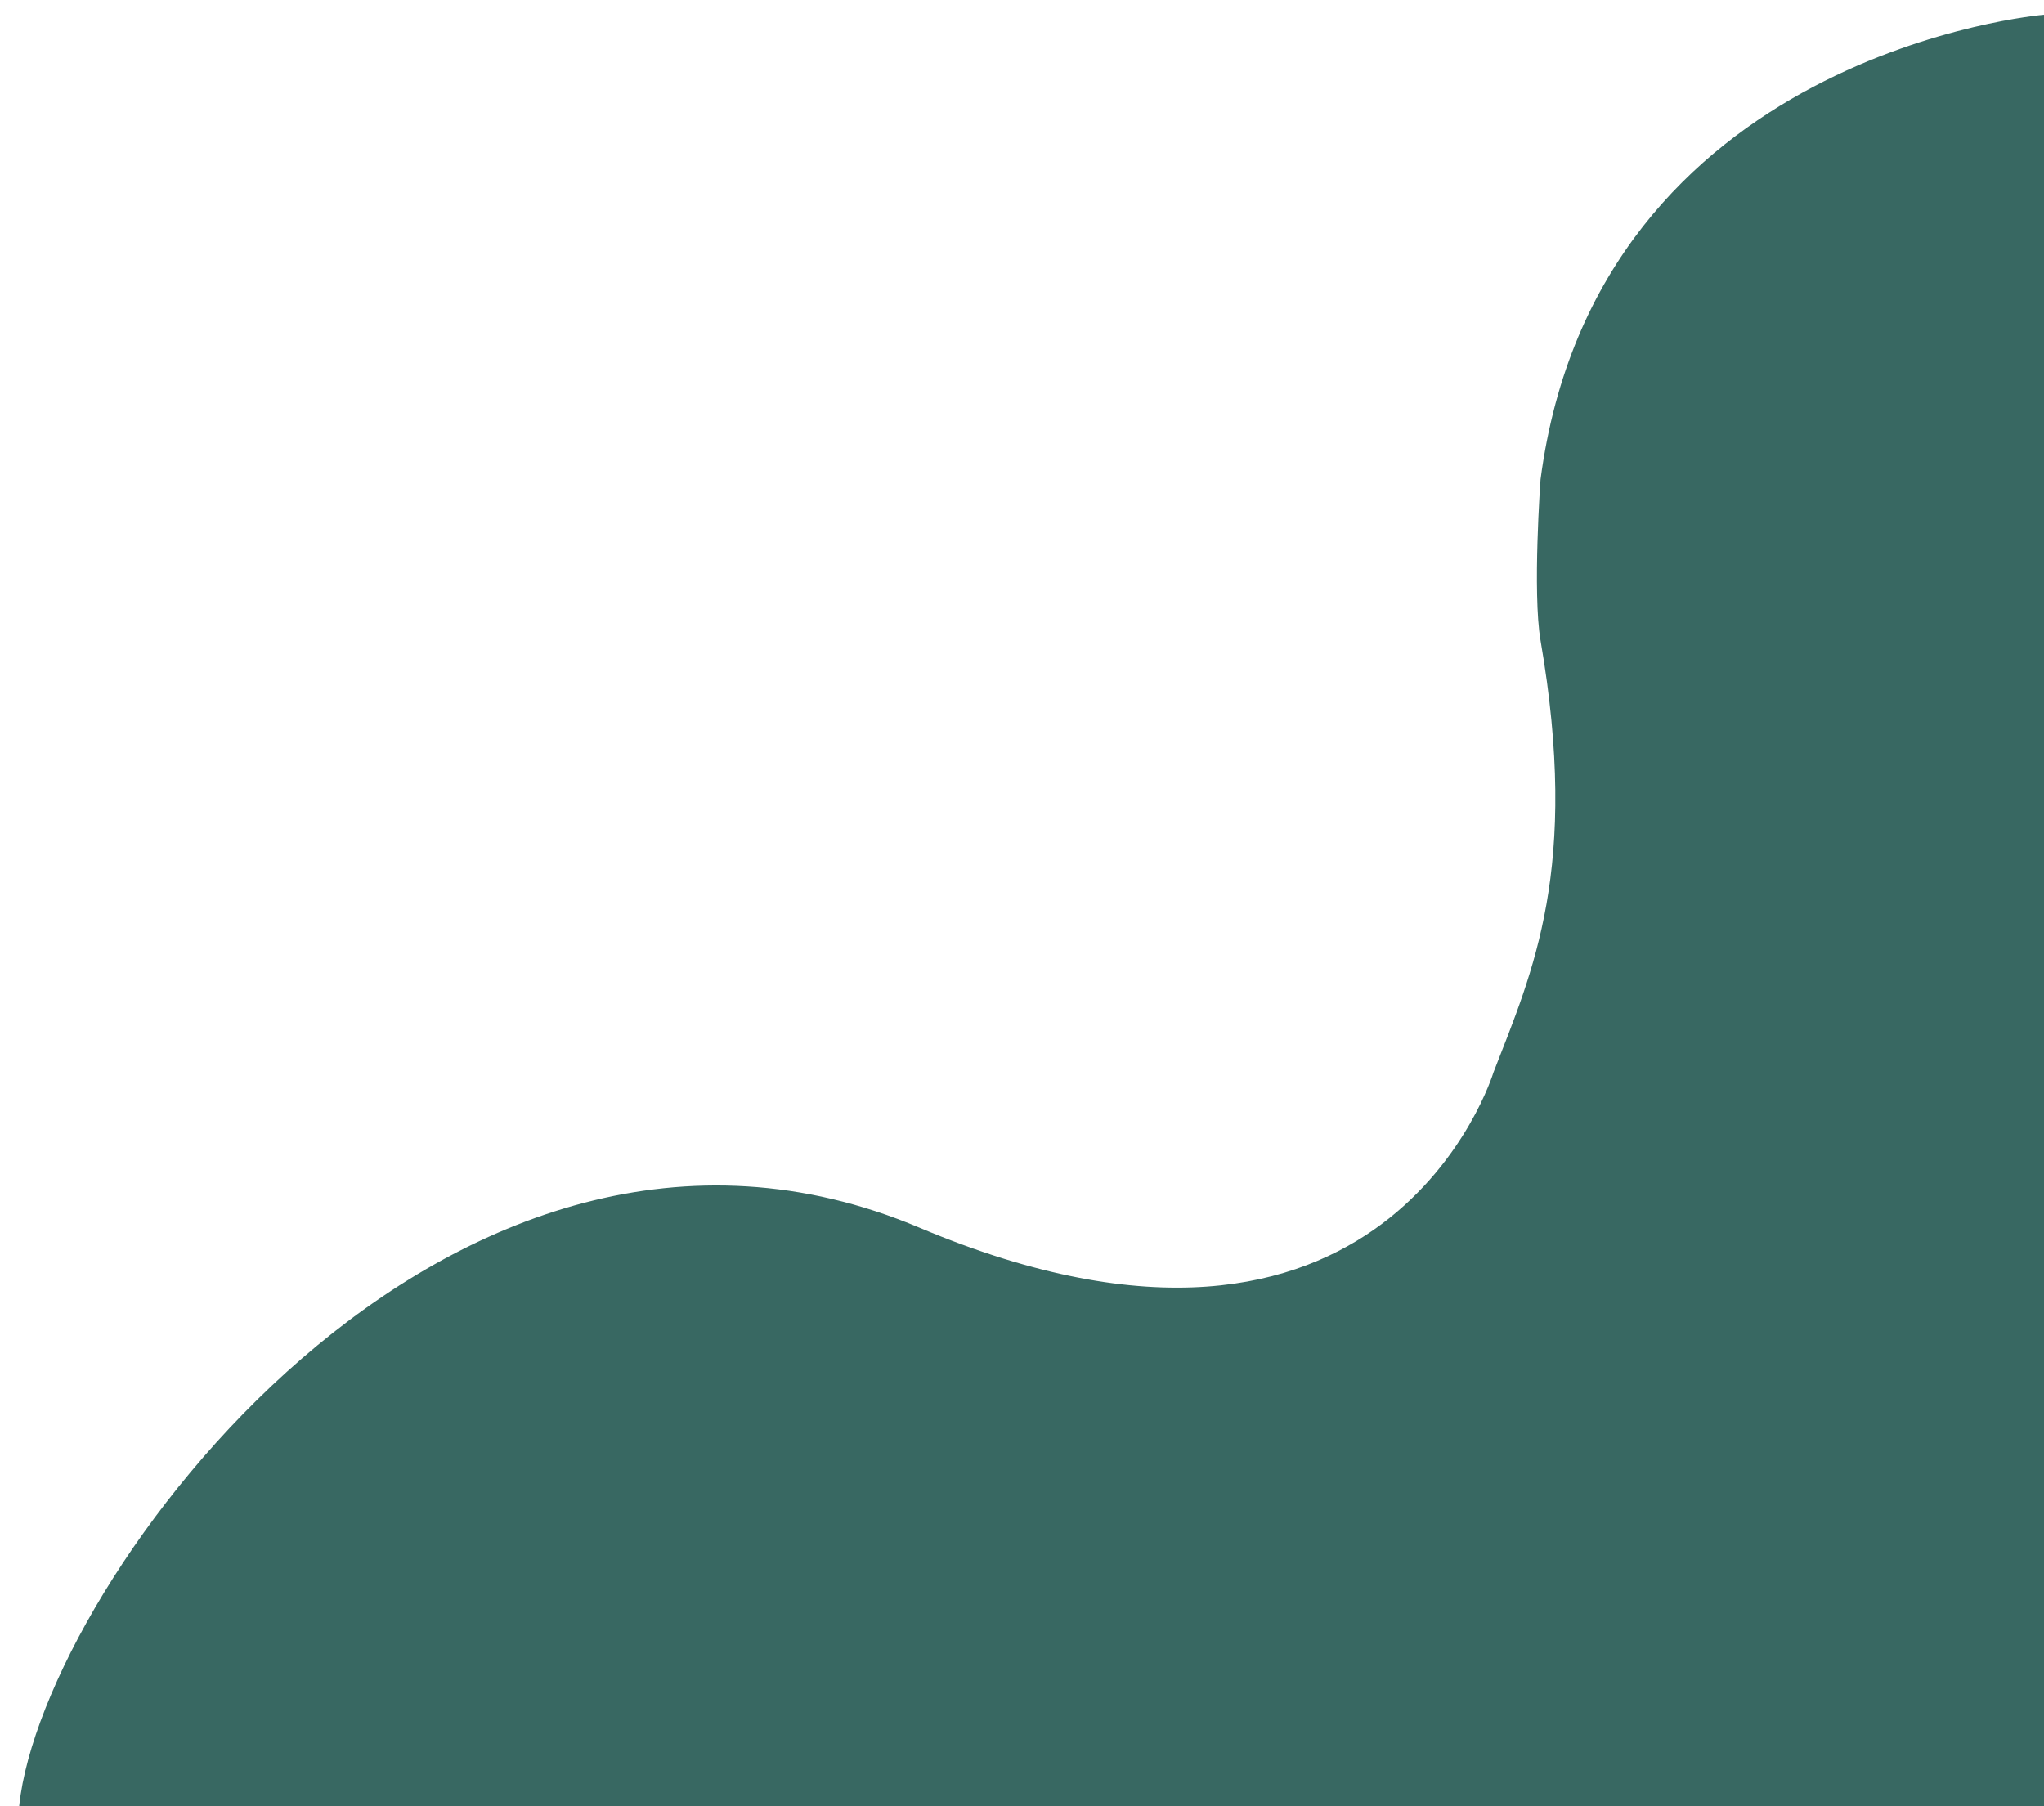
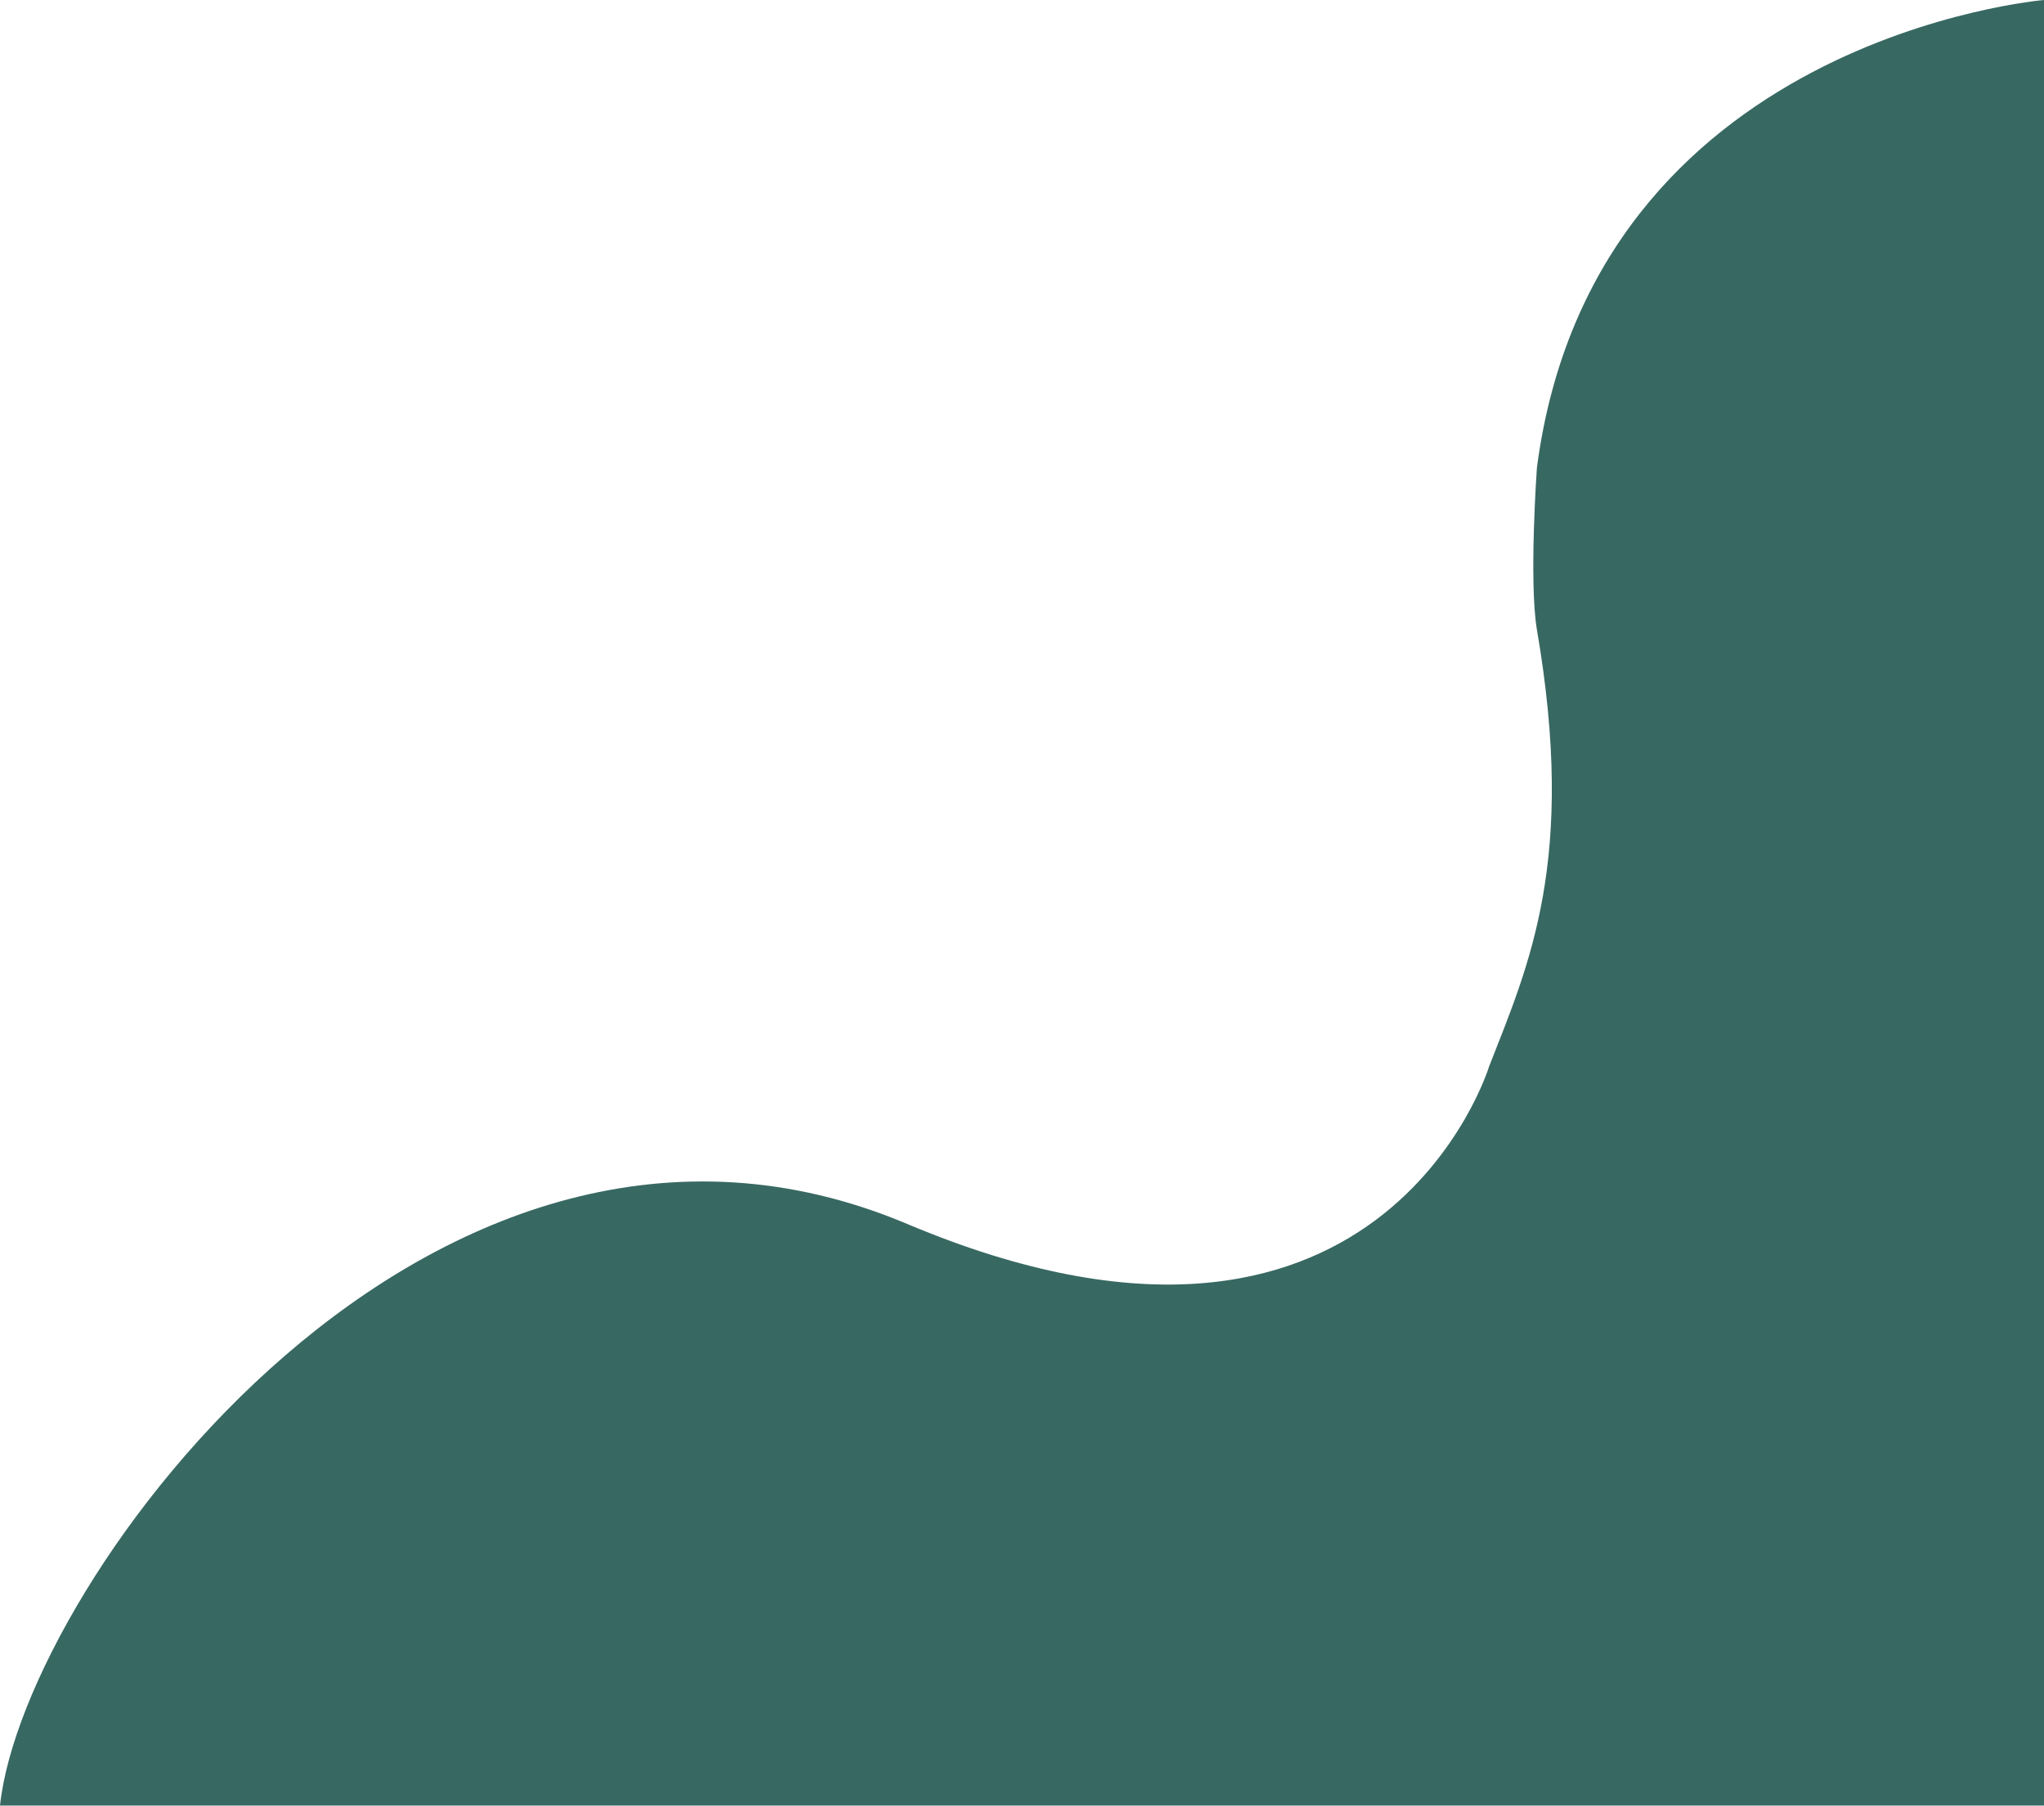
- <svg xmlns="http://www.w3.org/2000/svg" version="1.1" viewBox="0 0 680 600.7">
+ <svg xmlns="http://www.w3.org/2000/svg" version="1.1" viewBox="0 0 680 600.7" preserveAspectRatio="none">
  <defs>
    <style>
      .cls-1 {
        fill: #386862;
-         stroke: #386862;
-         stroke-miterlimit: 10;
      }
    </style>
  </defs>
  <g>
    <g id="Layer_1">
-       <g id="Layer_2">
-         <path class="cls-1" d="M680,5.4s-148.4,12.4-167,154.2c0,0-2.7,37.5,0,53.4,13.1,76-2.6,110.3-15.7,144,0,0-35.7,117.7-191.6,51.9S14.8,526.5,6.9,600.7h673.1V5.4h0Z" />
+       <g id="Layer_1-2" data-name="Layer_1">
+         <g id="Layer_2">
+           <path class="cls-1" d="M680,0s-149.9,12.5-168.7,155.6c0,0-2.7,37.8,0,53.9,13.2,76.7-2.6,111.3-15.9,145.3,0,0-36.1,118.8-193.6,52.4C144.4,340.8,8,525.8,0,600.7h680V0h0Z" />
+         </g>
      </g>
    </g>
  </g>
</svg>
